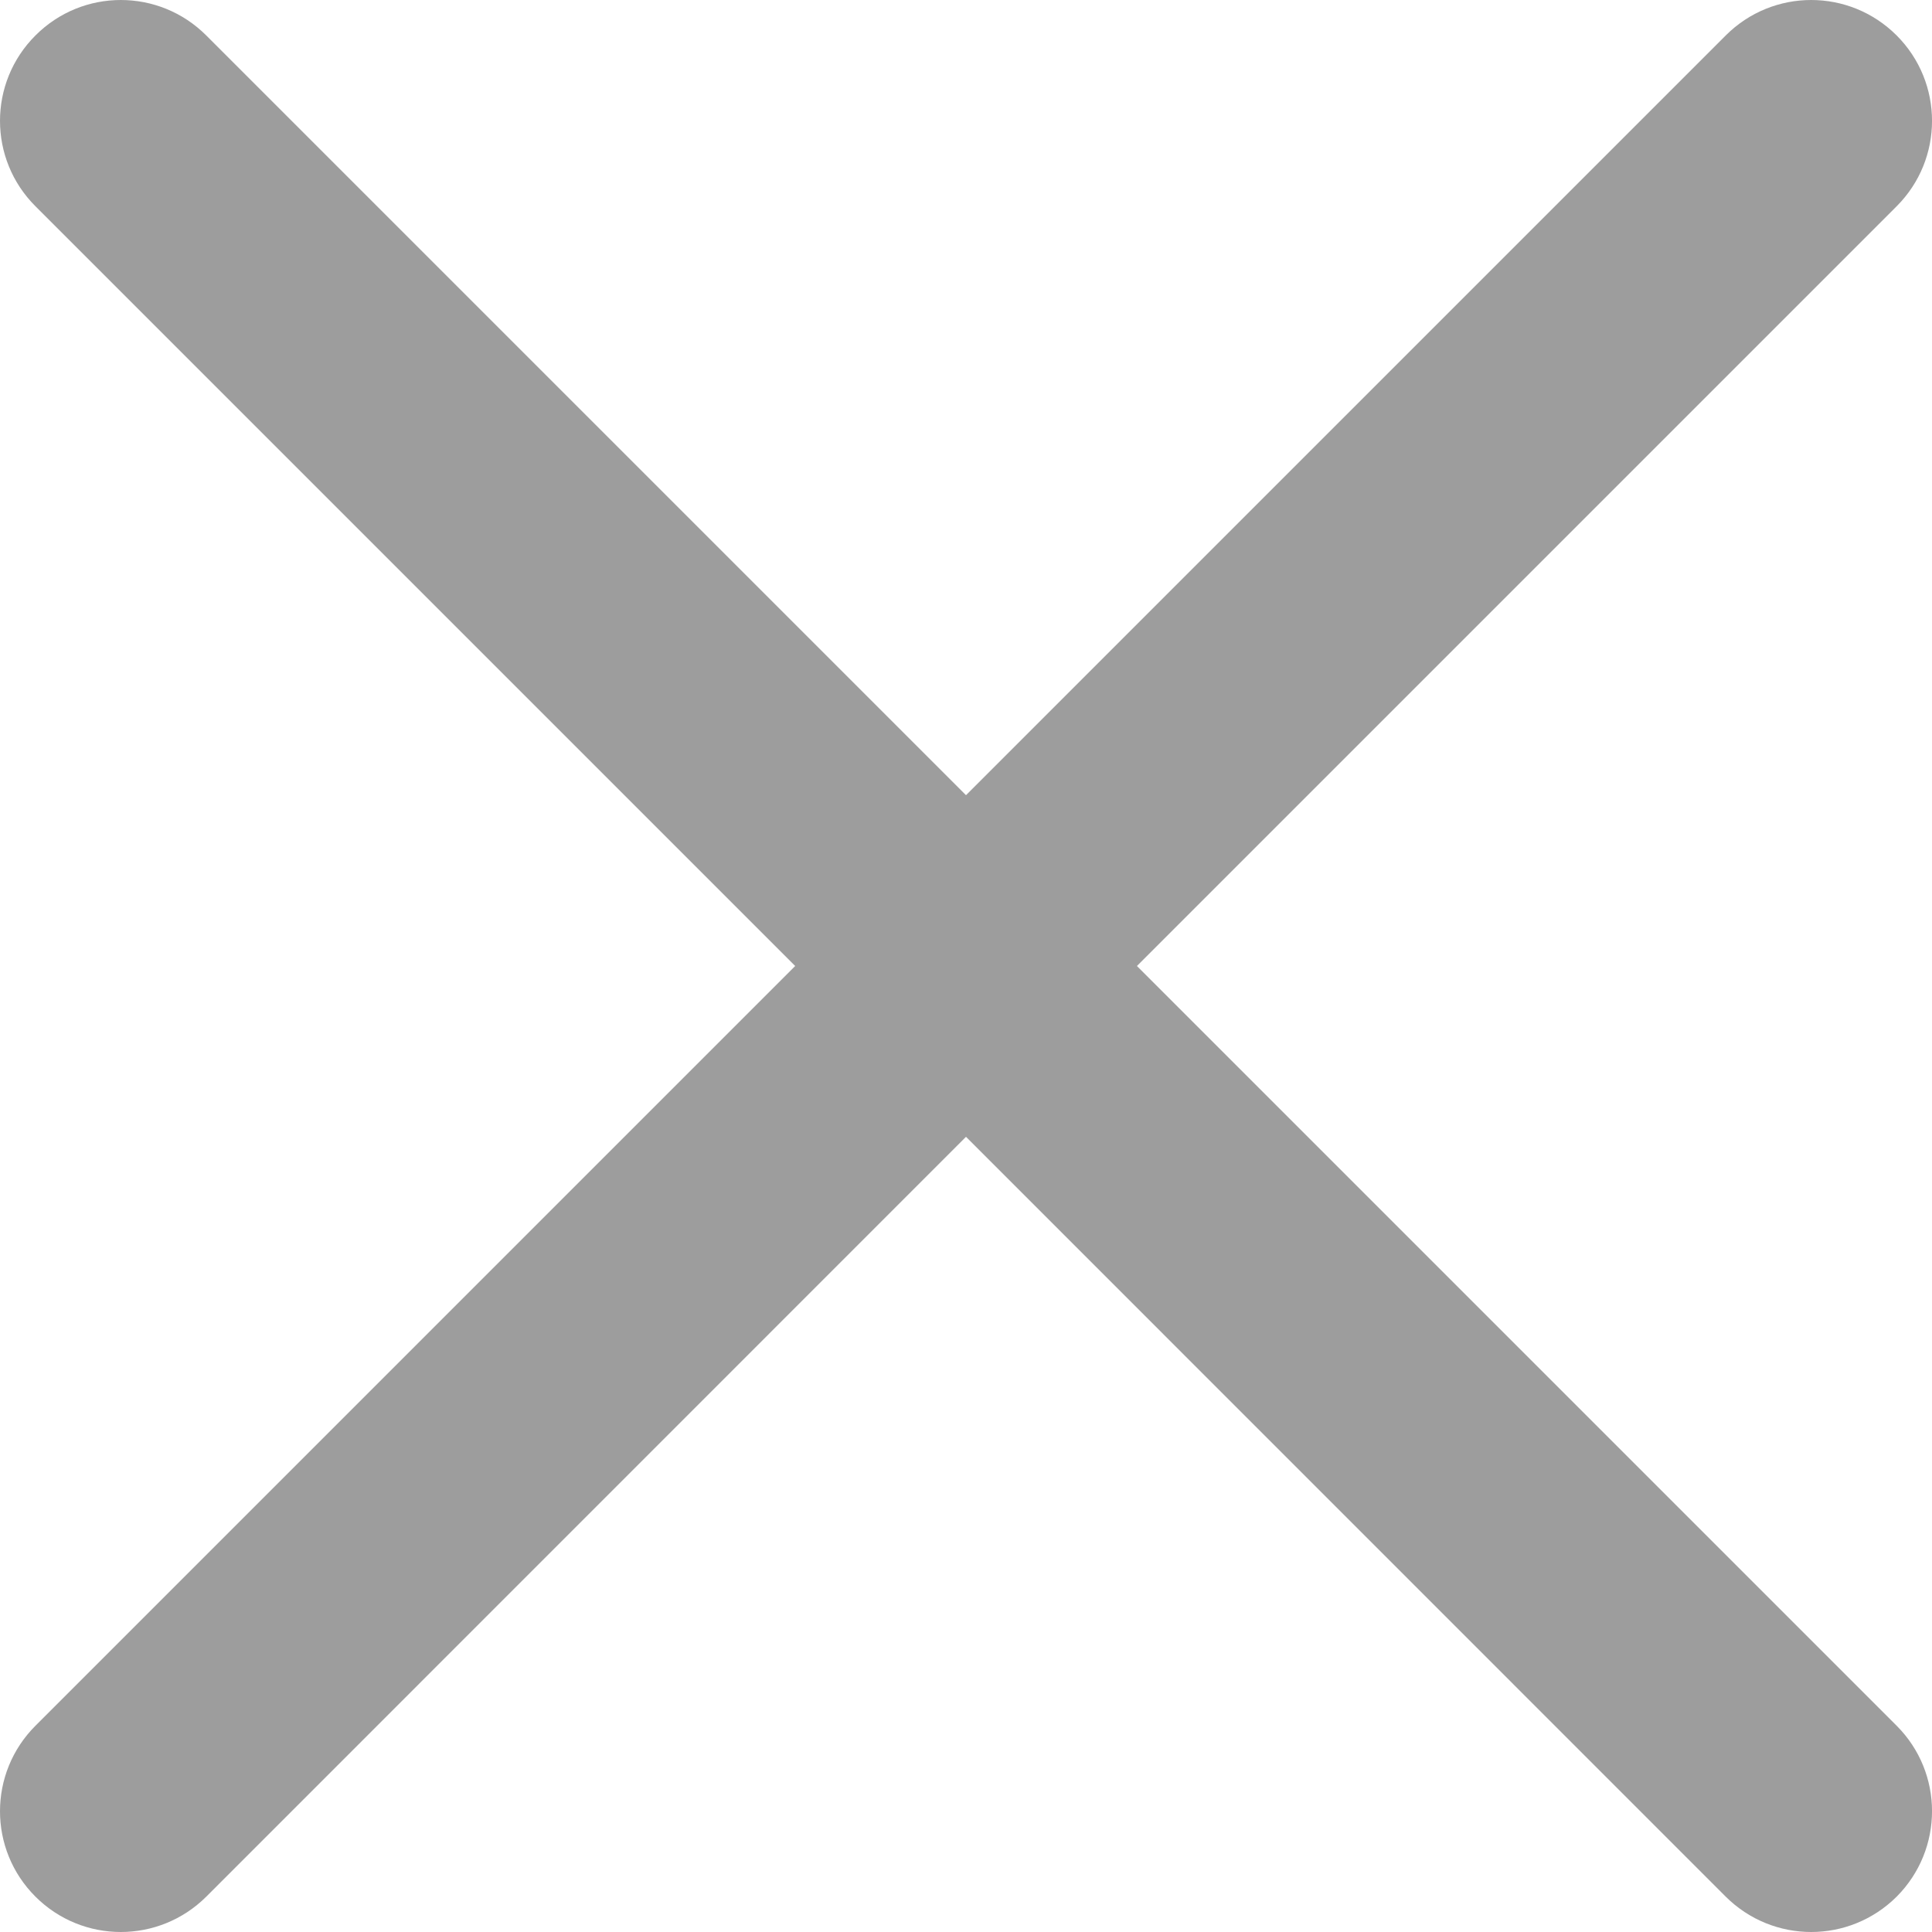
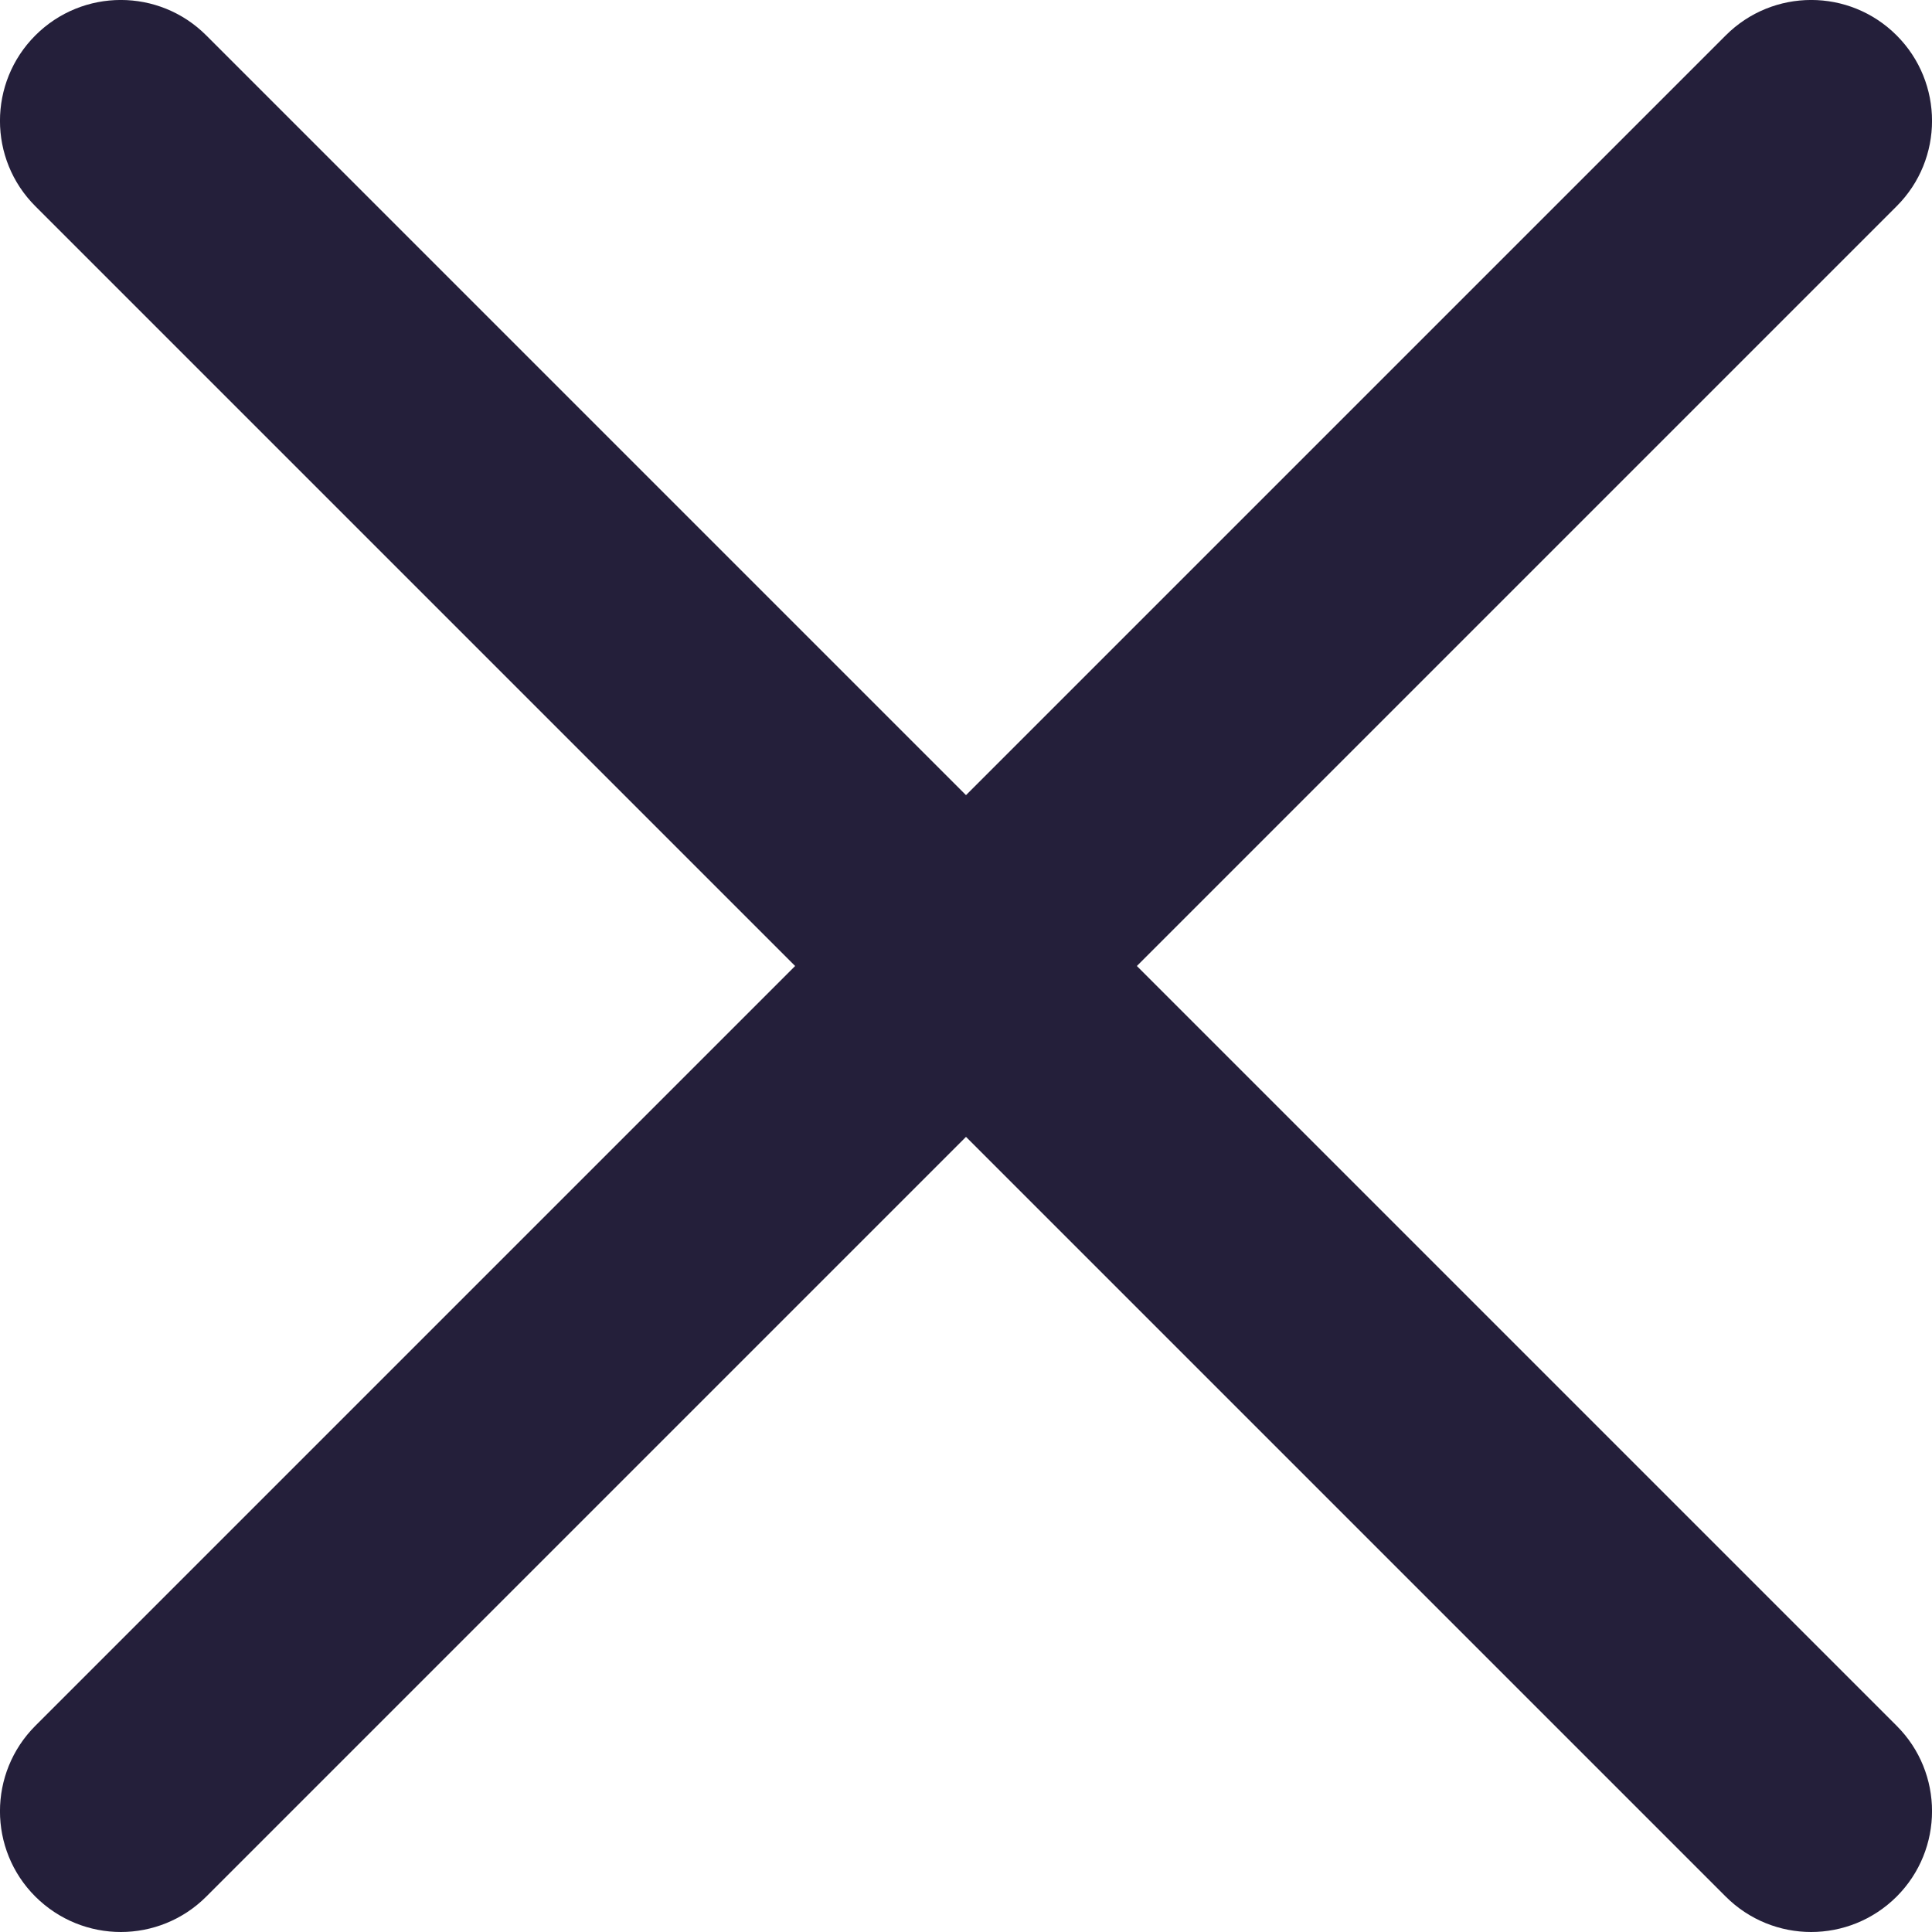
- <svg xmlns="http://www.w3.org/2000/svg" width="17" height="17" viewBox="0 0 17 17" fill="none">
-   <path d="M10.004 8.5L16.689 1.815C17.104 1.4 17.104 0.727 16.689 0.312C16.273 -0.104 15.601 -0.104 15.185 0.312L8.5 6.997L1.815 0.312C1.399 -0.104 0.727 -0.104 0.312 0.312C-0.104 0.727 -0.104 1.4 0.312 1.815L6.997 8.5L0.312 15.185C-0.104 15.601 -0.104 16.274 0.312 16.689C0.519 16.896 0.791 17 1.063 17C1.335 17 1.607 16.896 1.815 16.689L8.5 10.003L15.185 16.689C15.393 16.896 15.665 17 15.937 17C16.209 17 16.481 16.896 16.689 16.689C17.104 16.273 17.104 15.6 16.689 15.185L10.004 8.5Z" fill="#9D9D9D" />
+ <svg xmlns="http://www.w3.org/2000/svg" width="16" height="16" viewBox="0 0 16 16" fill="none">
+   <path id="Path" d="M9.415 8L15.707 1.708C16.098 1.318 16.098 0.684 15.707 0.293C15.316 -0.098 14.683 -0.098 14.292 0.293L8 6.585L1.708 0.293C1.317 -0.098 0.684 -0.098 0.293 0.293C-0.098 0.684 -0.098 1.318 0.293 1.708L6.585 8L0.293 14.292C-0.098 14.683 -0.098 15.317 0.293 15.707C0.489 15.902 0.745 16 1.001 16C1.256 16 1.513 15.902 1.708 15.707L8 9.415L14.292 15.707C14.487 15.902 14.744 16 14.999 16C15.255 16 15.511 15.902 15.707 15.707C16.098 15.316 16.098 14.682 15.707 14.292L9.415 8Z" fill="#241F3A" />
</svg>
